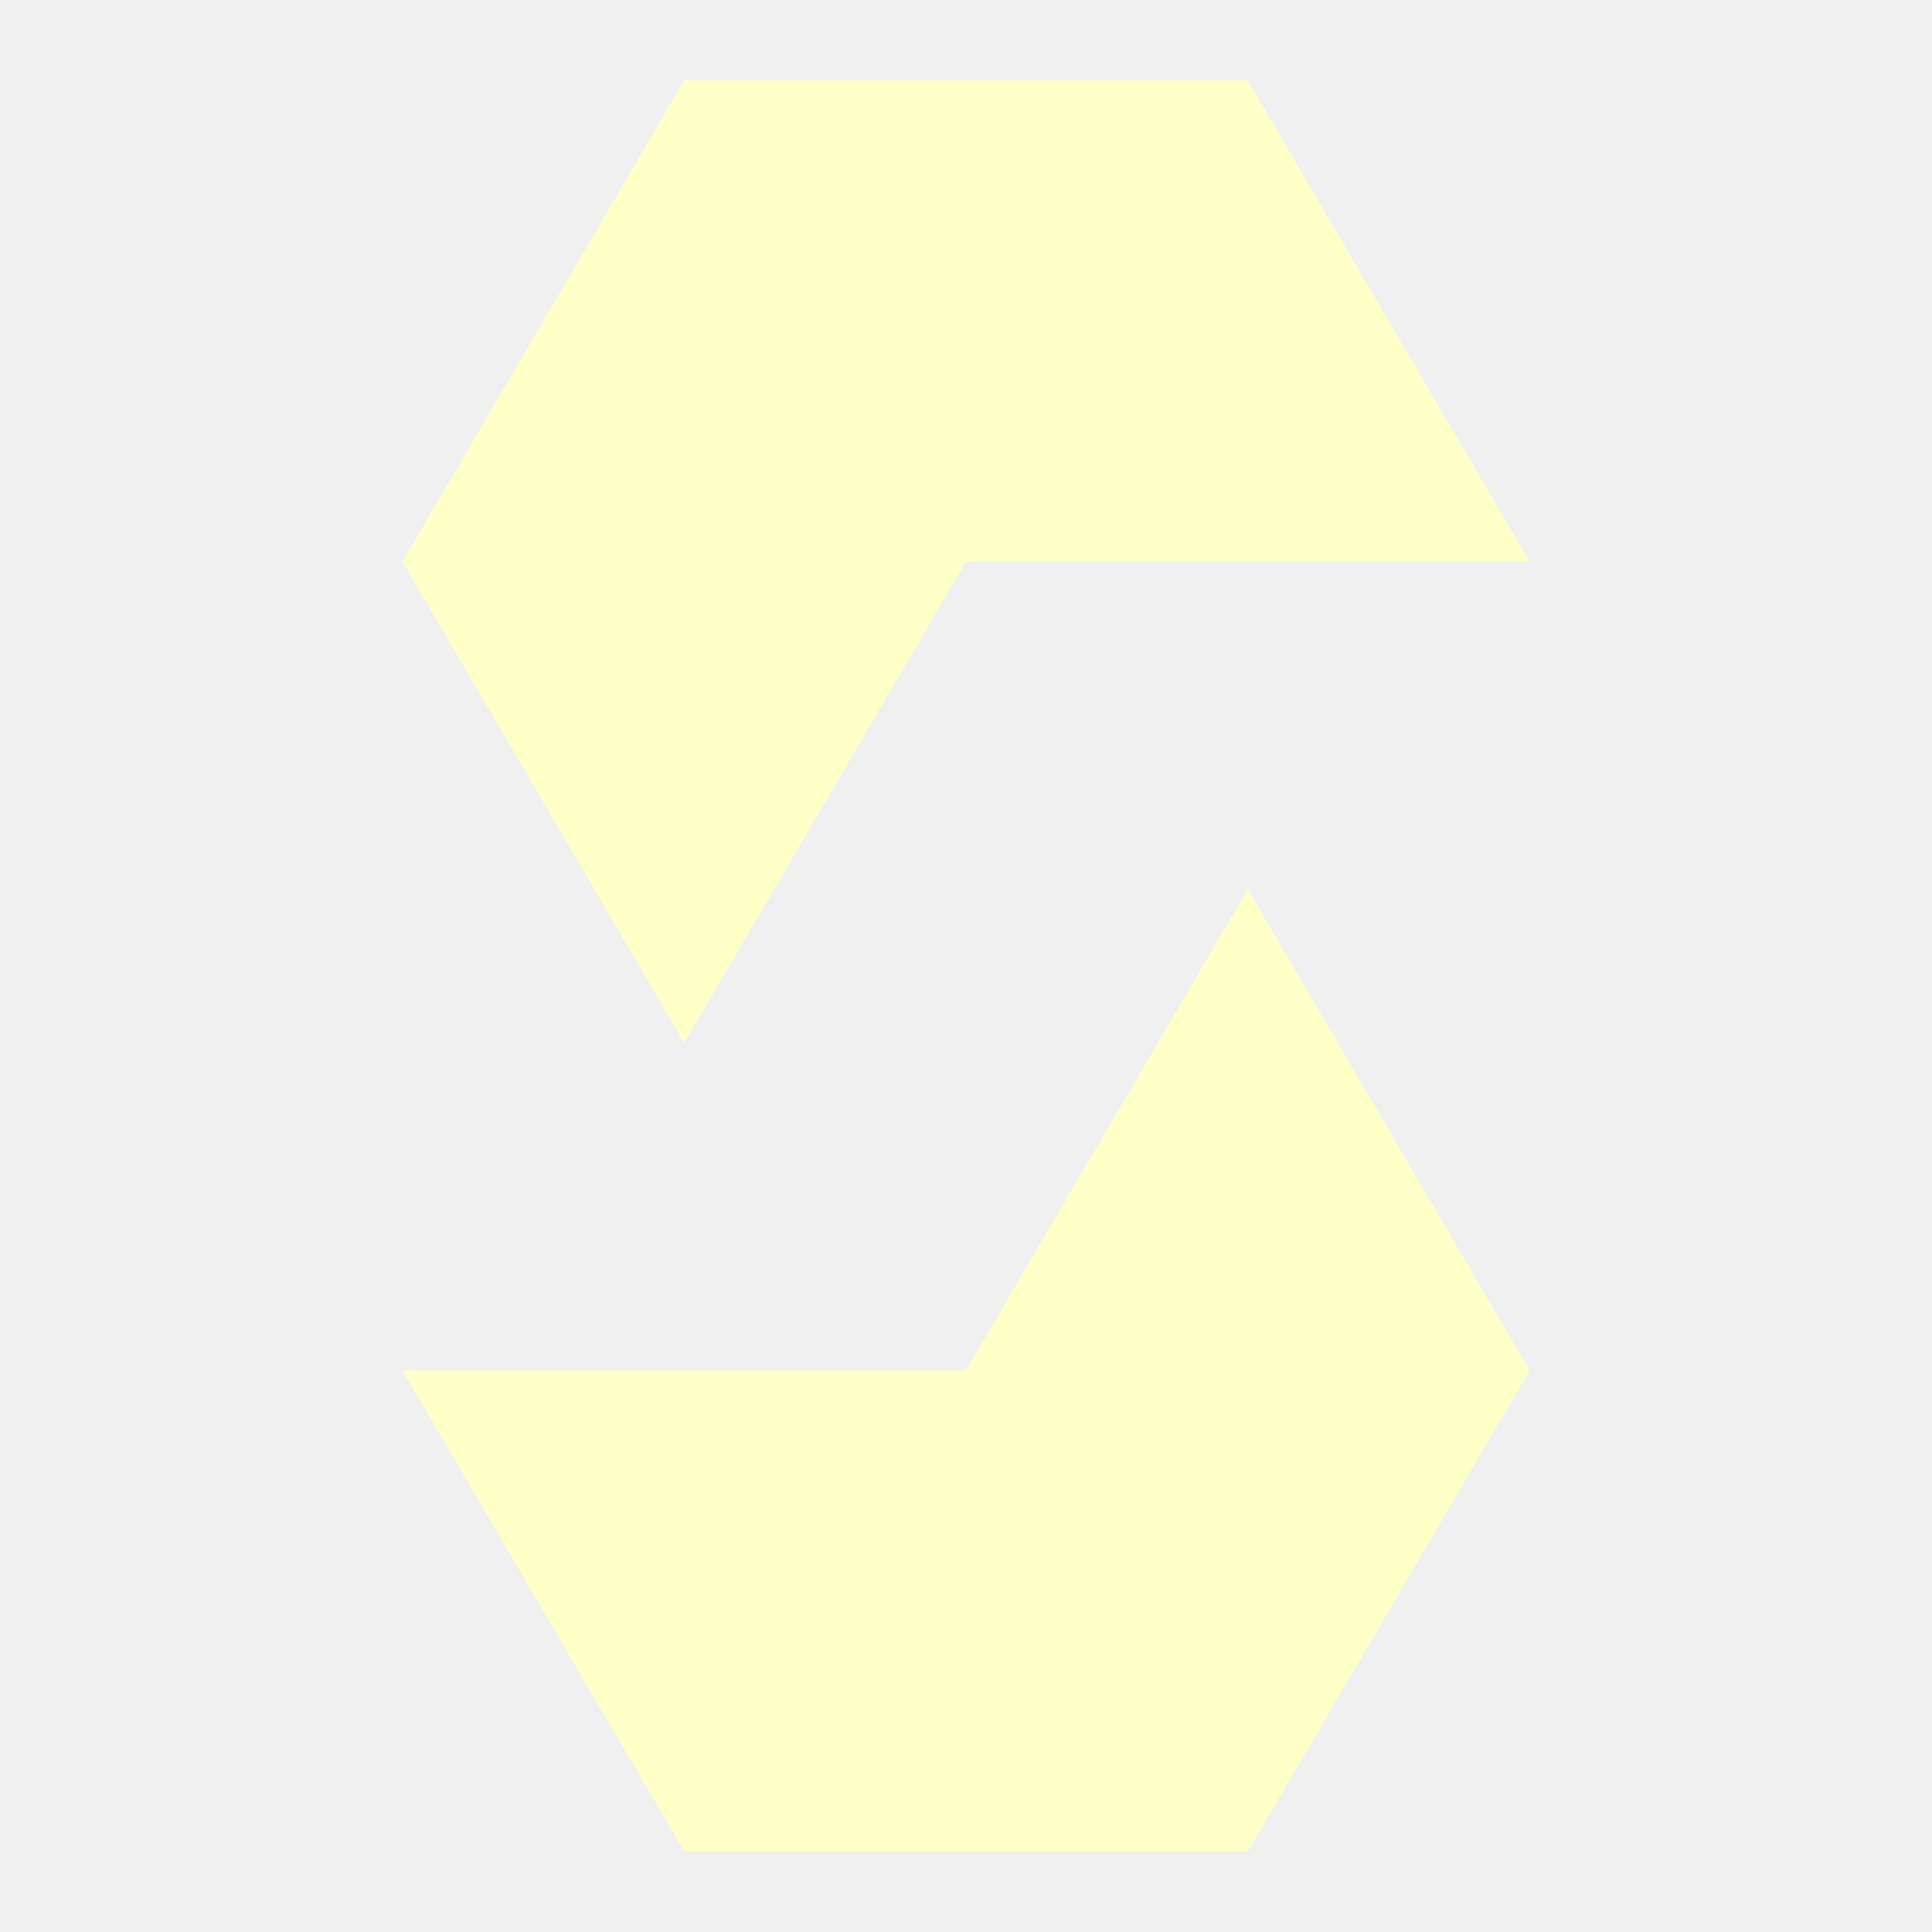
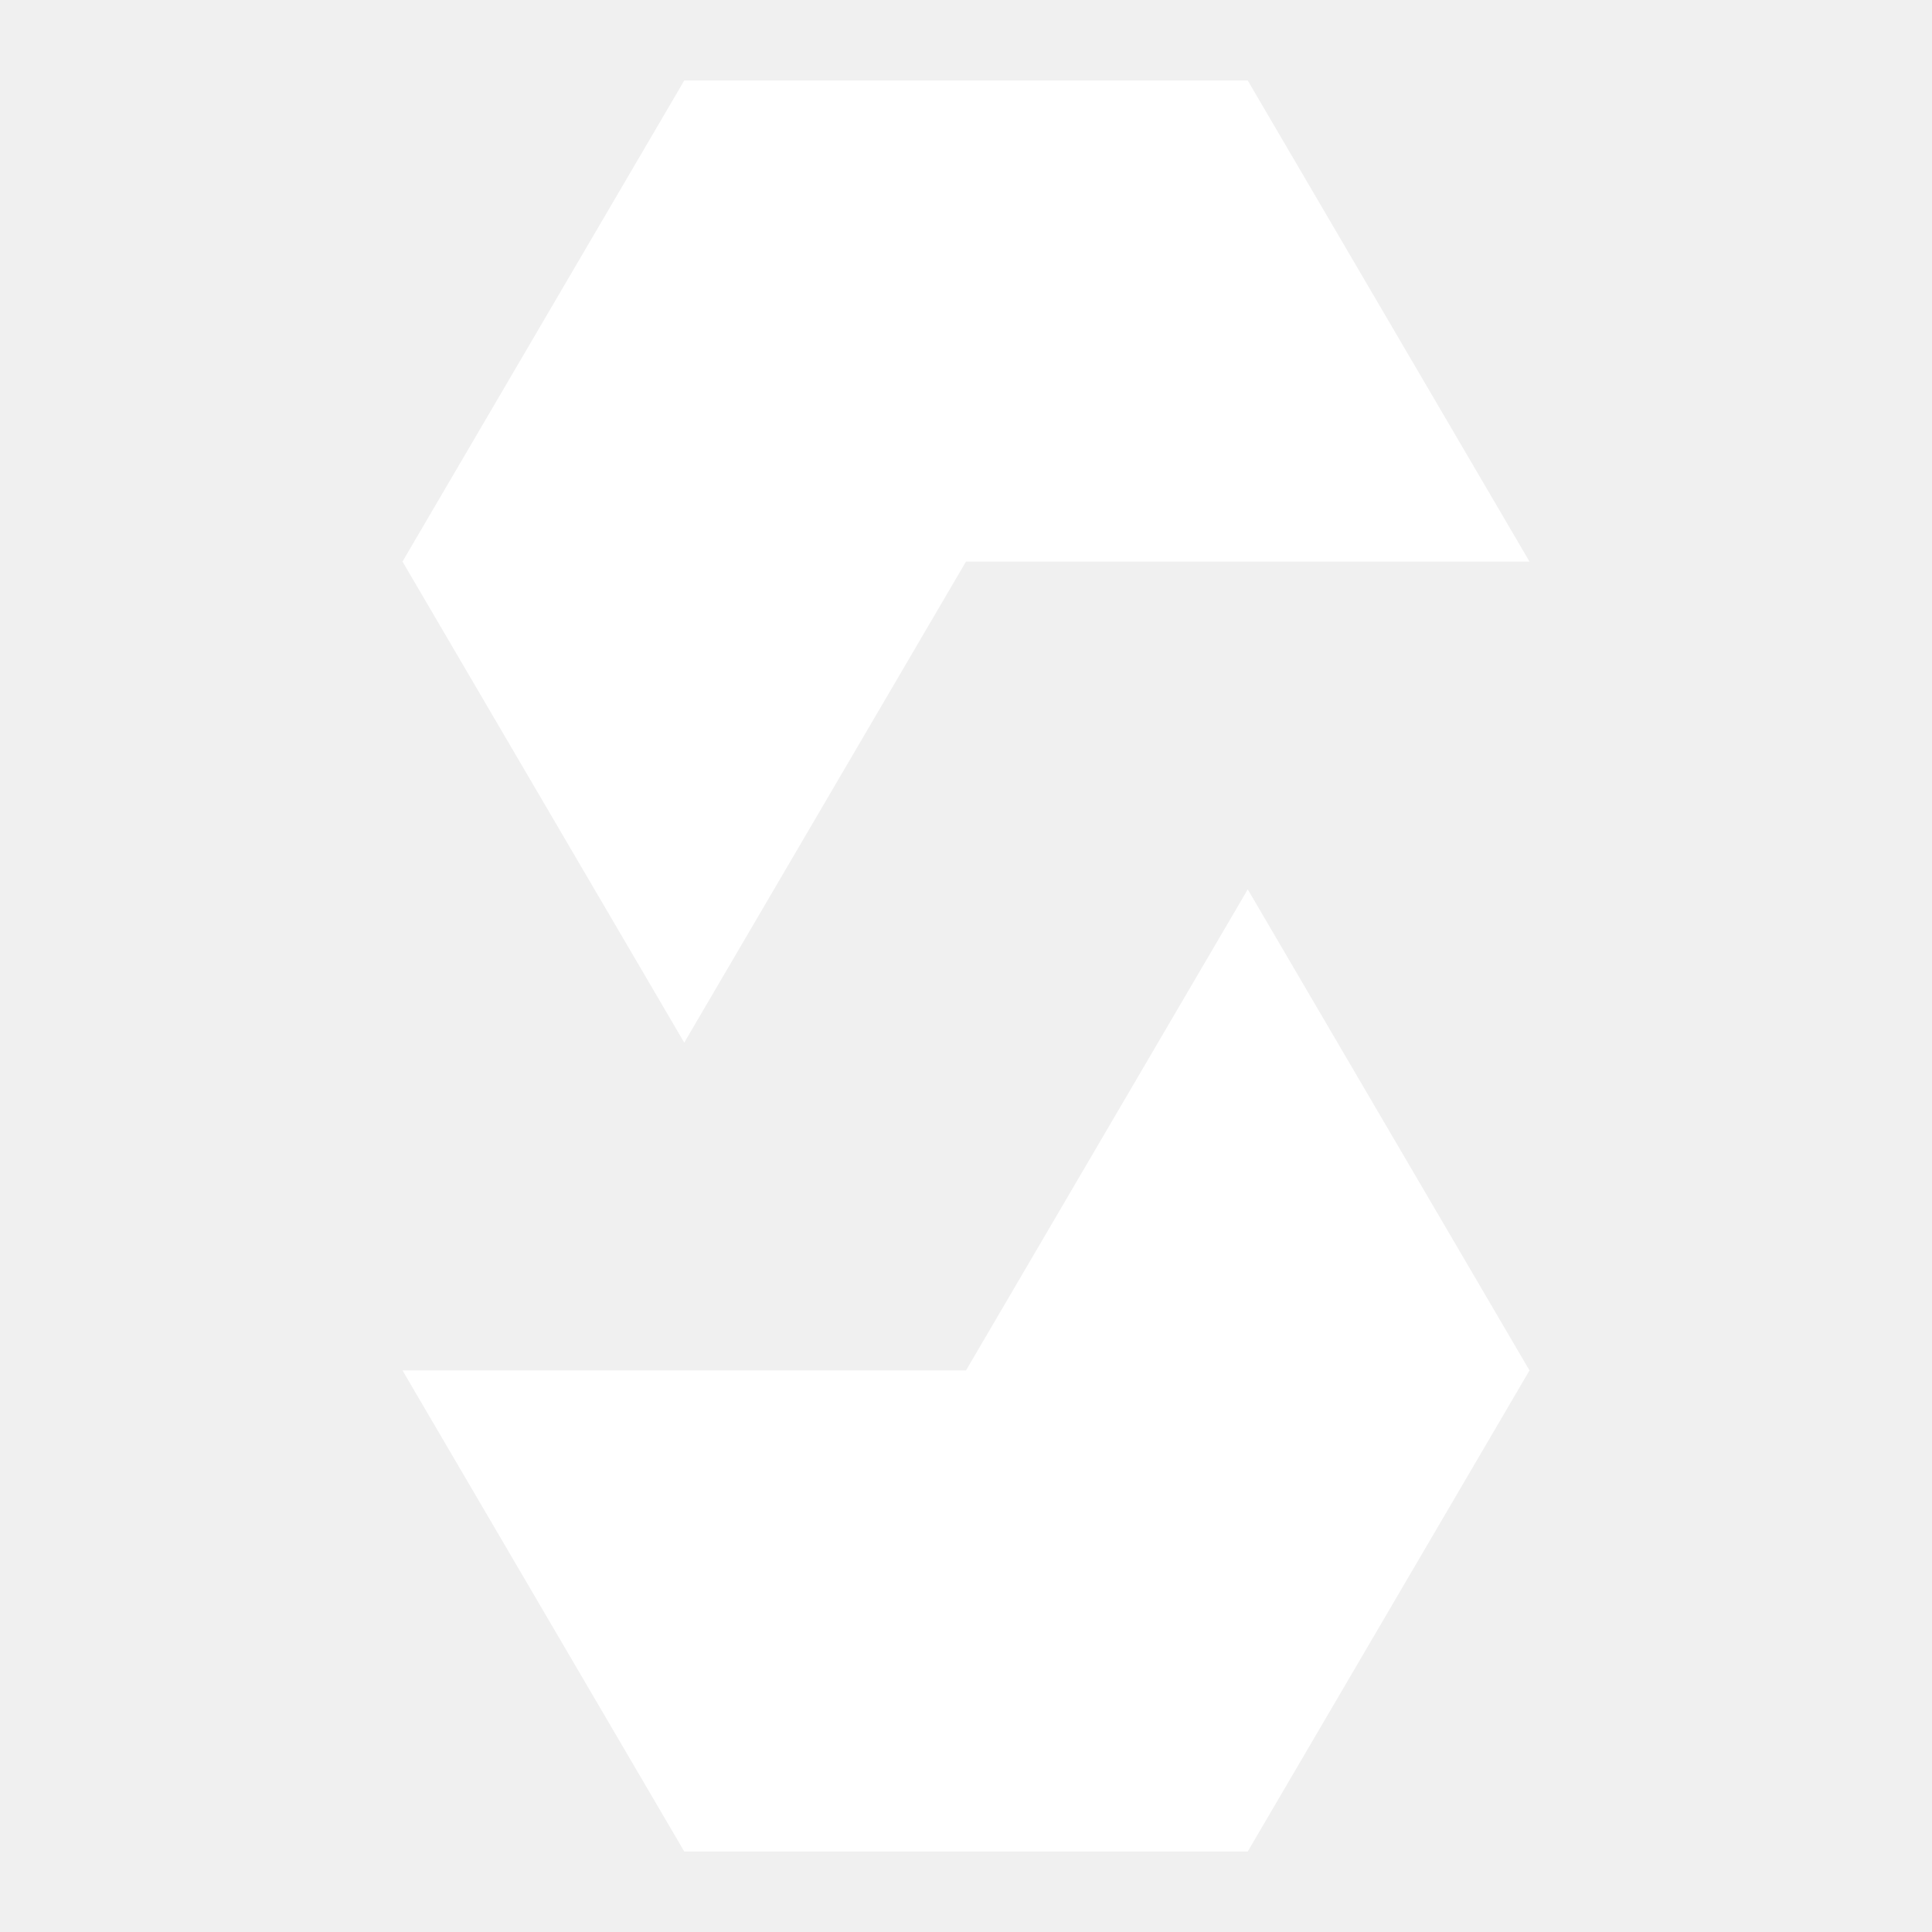
<svg xmlns="http://www.w3.org/2000/svg" viewBox="0 0 24 24" width="76px" height="76px">
-   <path d="M15.5 1L8.5 1 5 6.976 8.5 12.952 12 6.976 19 6.976zM15.5 11.048L12 17.024 5 17.024 8.5 23 15.5 23 19 17.024z" fill="#FFFFC8" />
+   <path d="M15.5 1L8.5 1 5 6.976 8.5 12.952 12 6.976 19 6.976zM15.5 11.048L12 17.024 5 17.024 8.5 23 15.5 23 19 17.024z" fill="#FFFFFF" />
</svg>
